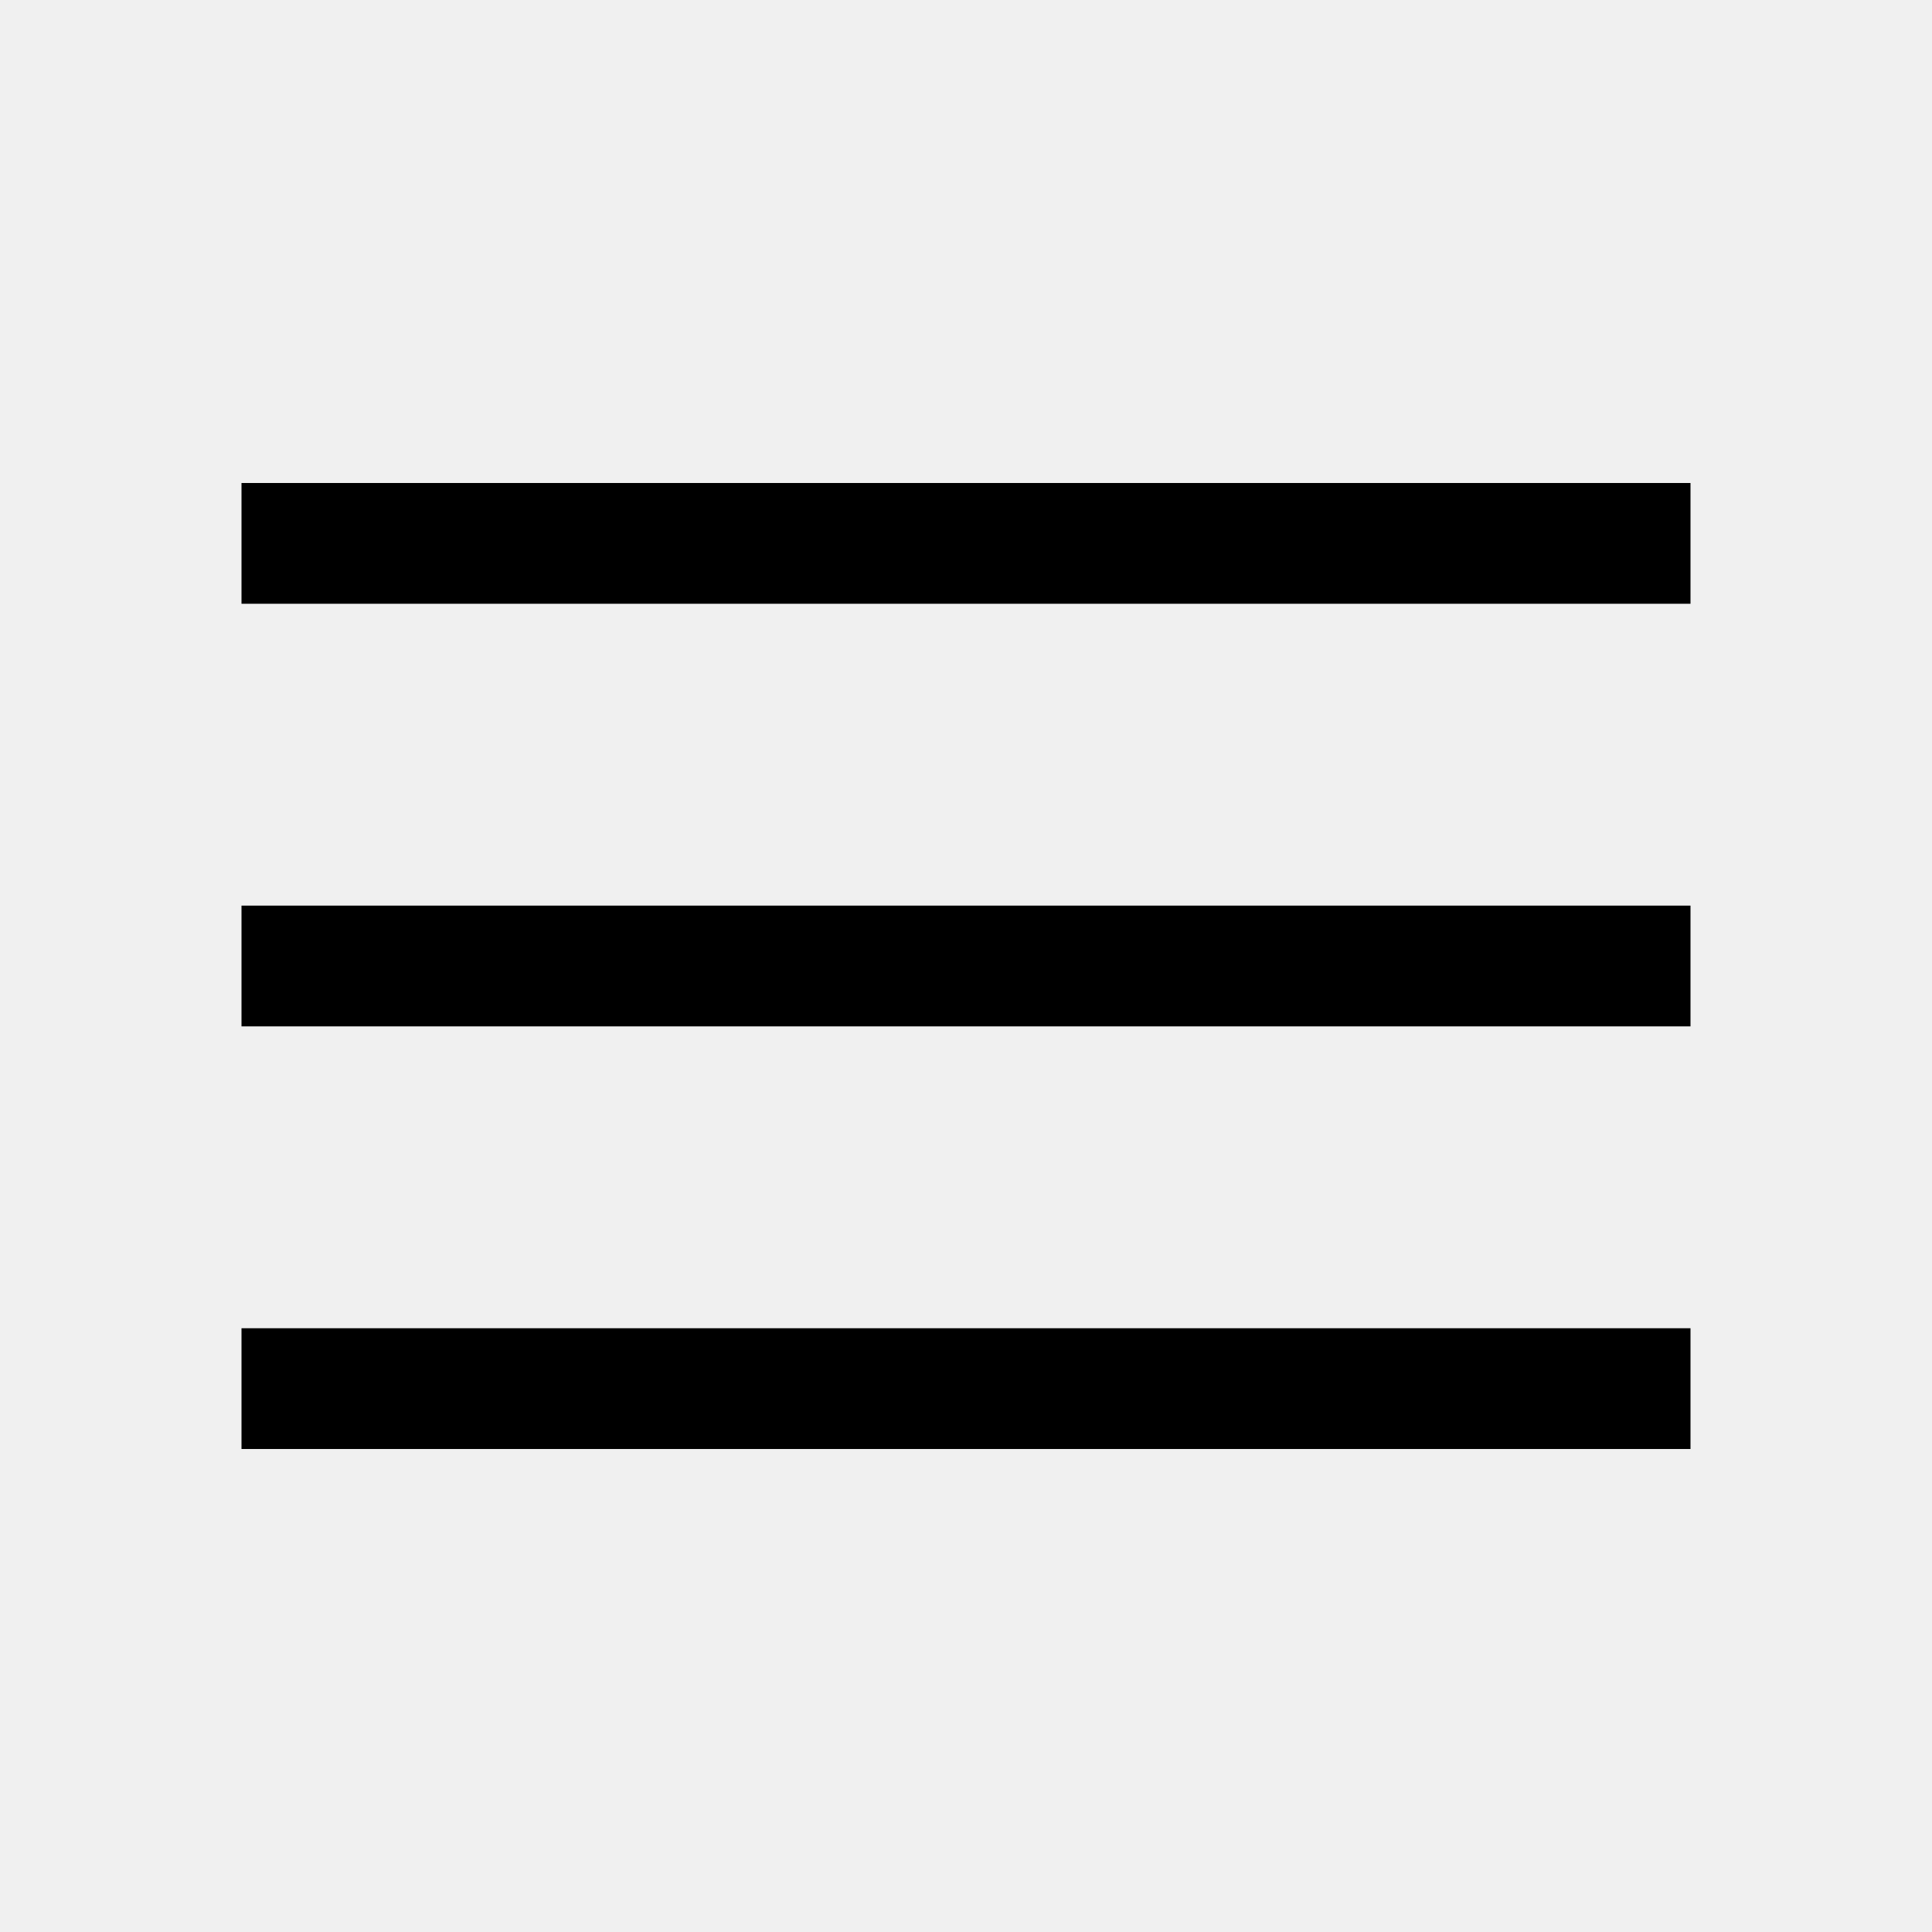
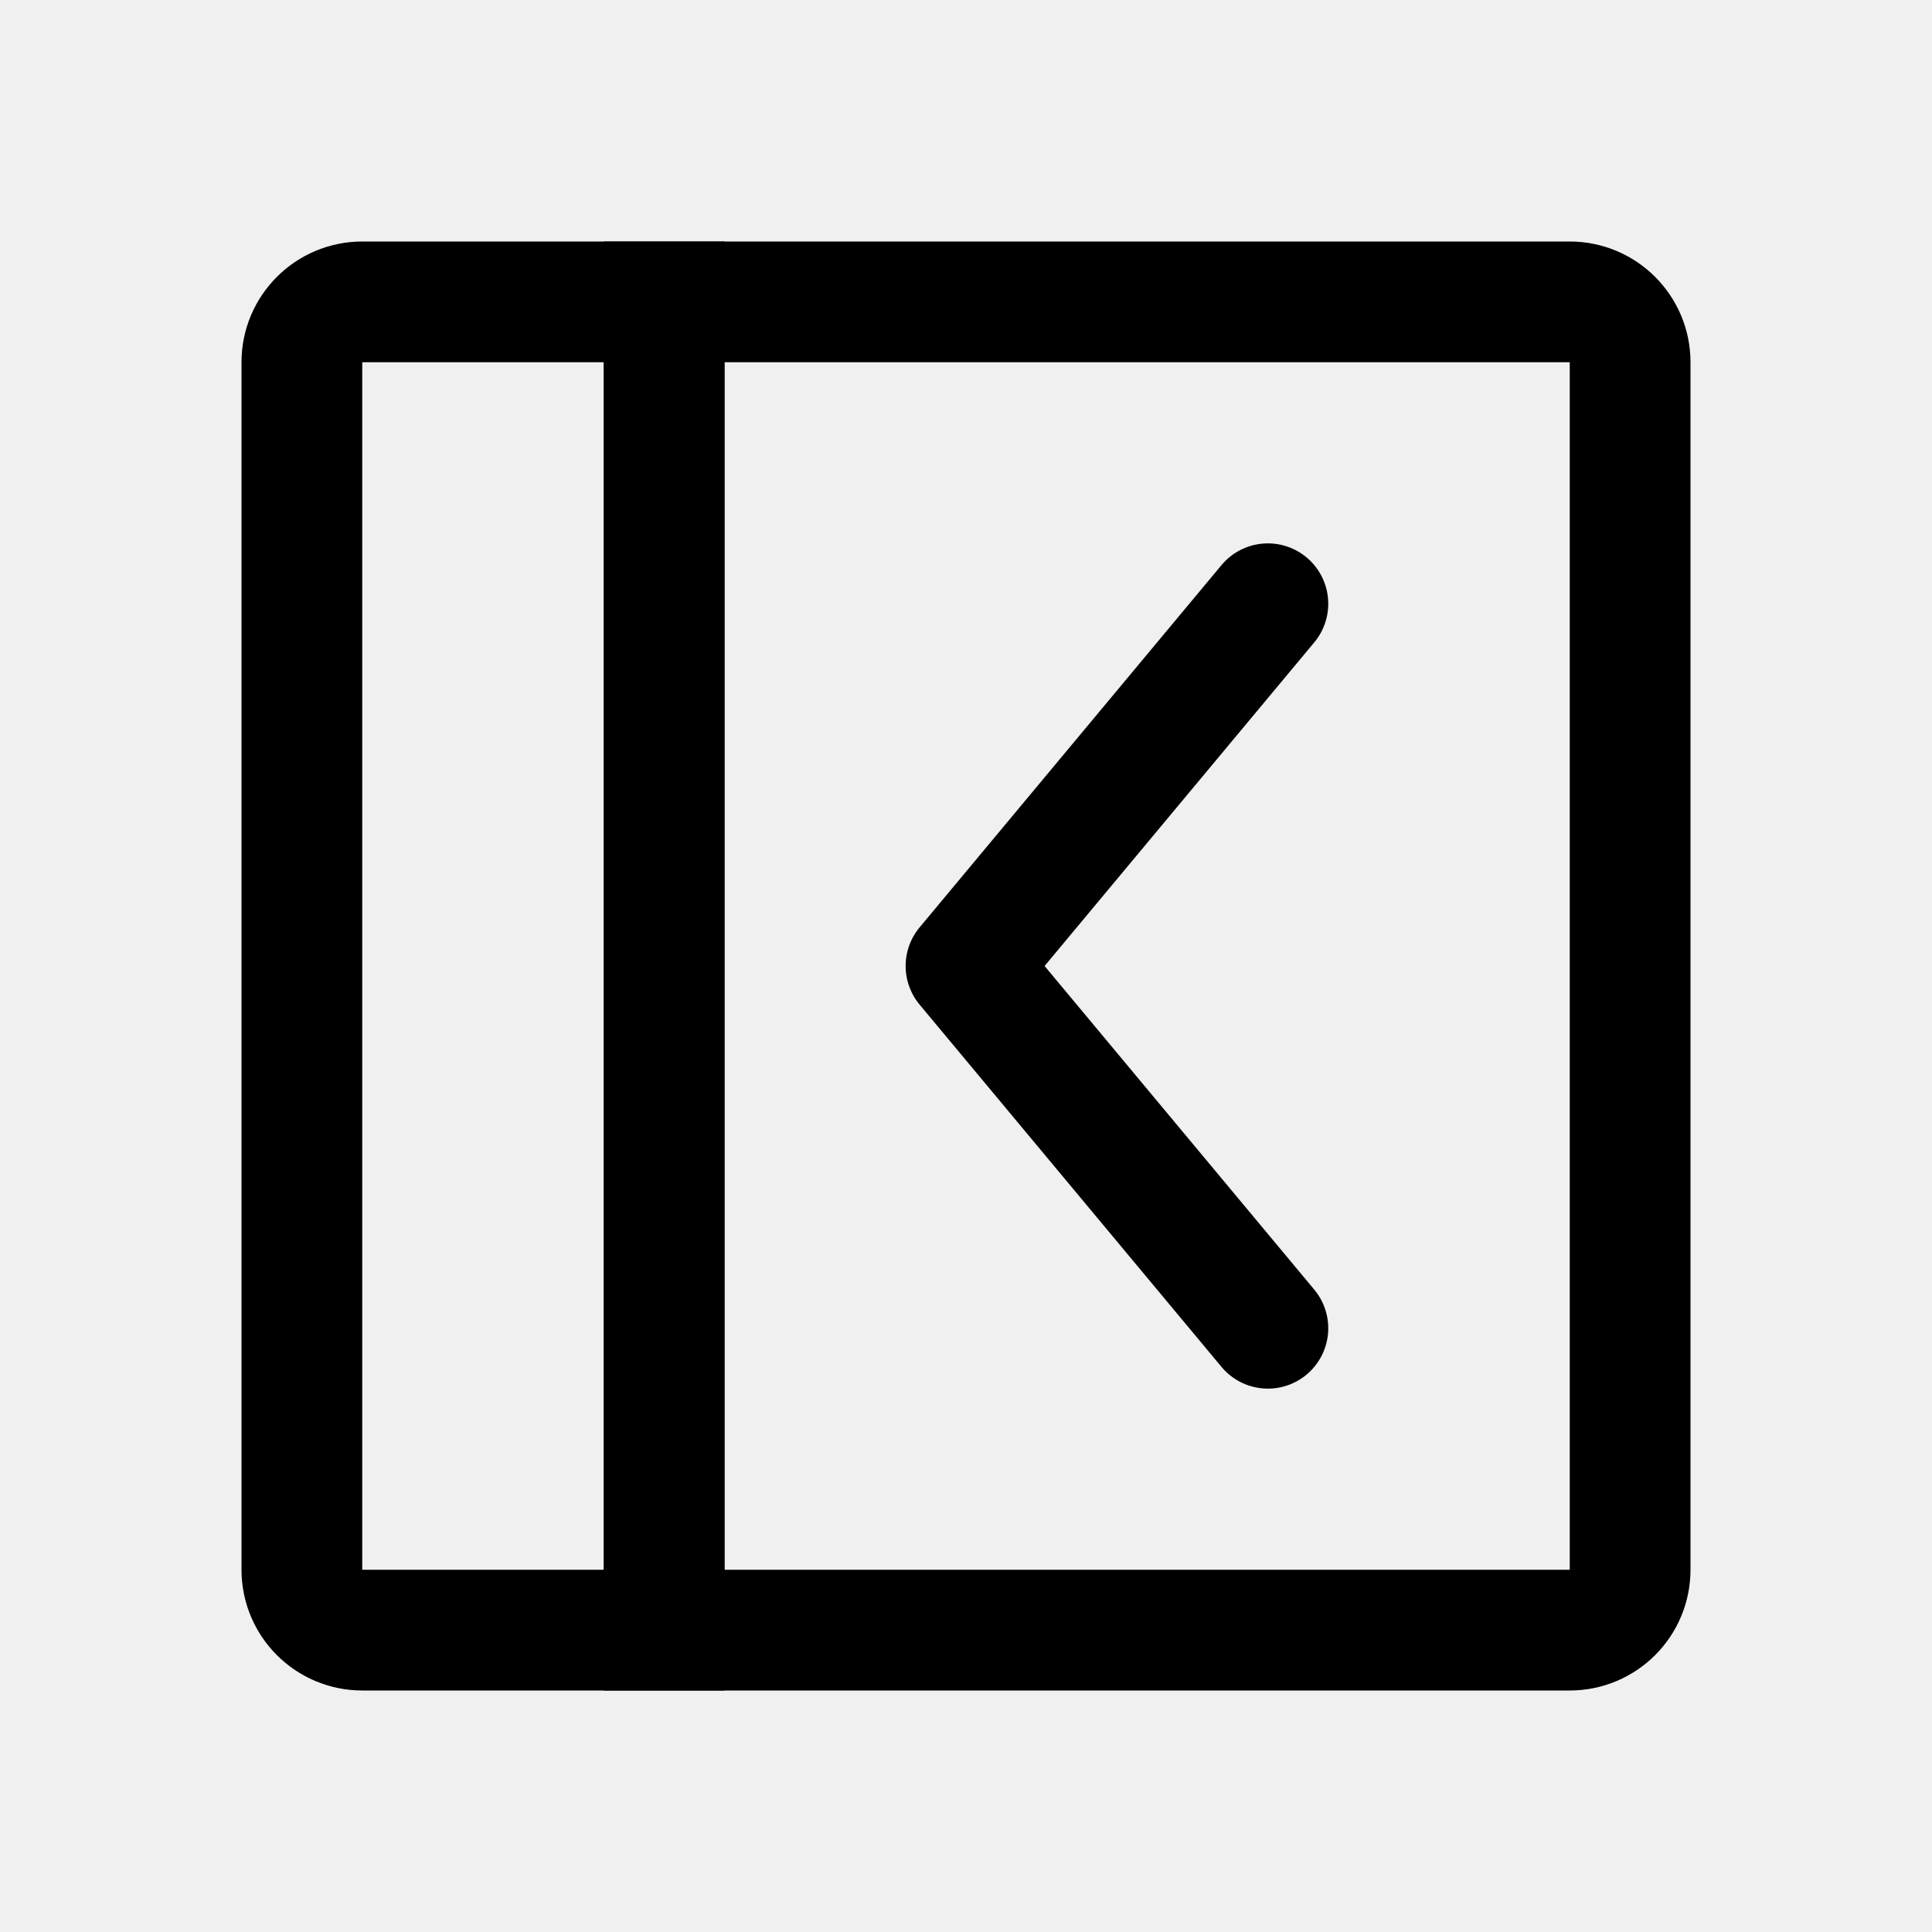
<svg xmlns="http://www.w3.org/2000/svg" width="16" height="16" viewBox="0 0 16 16" fill="none">
-   <mask id="mask0_2882_14856" style="mask-type:alpha" maskUnits="userSpaceOnUse" x="2" y="4" width="12" height="8">
-     <path d="M2 4H14V5H2V4ZM2 11H14V12H2V11ZM2 7.5H14V8.5H2V7.5Z" fill="white" />
-   </mask>
-   <g mask="url(#mask0_2882_14856)">
-     <path d="M16 0H0V16H16V0Z" fill="black" />
-   </g>
+   <path d="M2.5 3C2.5 2.724 2.724 2.5 3 2.5H5.5V13.5H3C2.724 13.5 2.5 13.276 2.5 13V3Z" stroke="black" />
+   <path d="M5.5 2.5H13C13.276 2.5 13.5 2.724 13.5 3V13C13.5 13.276 13.276 13.5 13 13.5H5.5V2.5Z" stroke="black" />
+   <path d="M10.5 11L8 8L10.5 5" stroke="black" stroke-linecap="round" stroke-linejoin="round" />
</svg>
